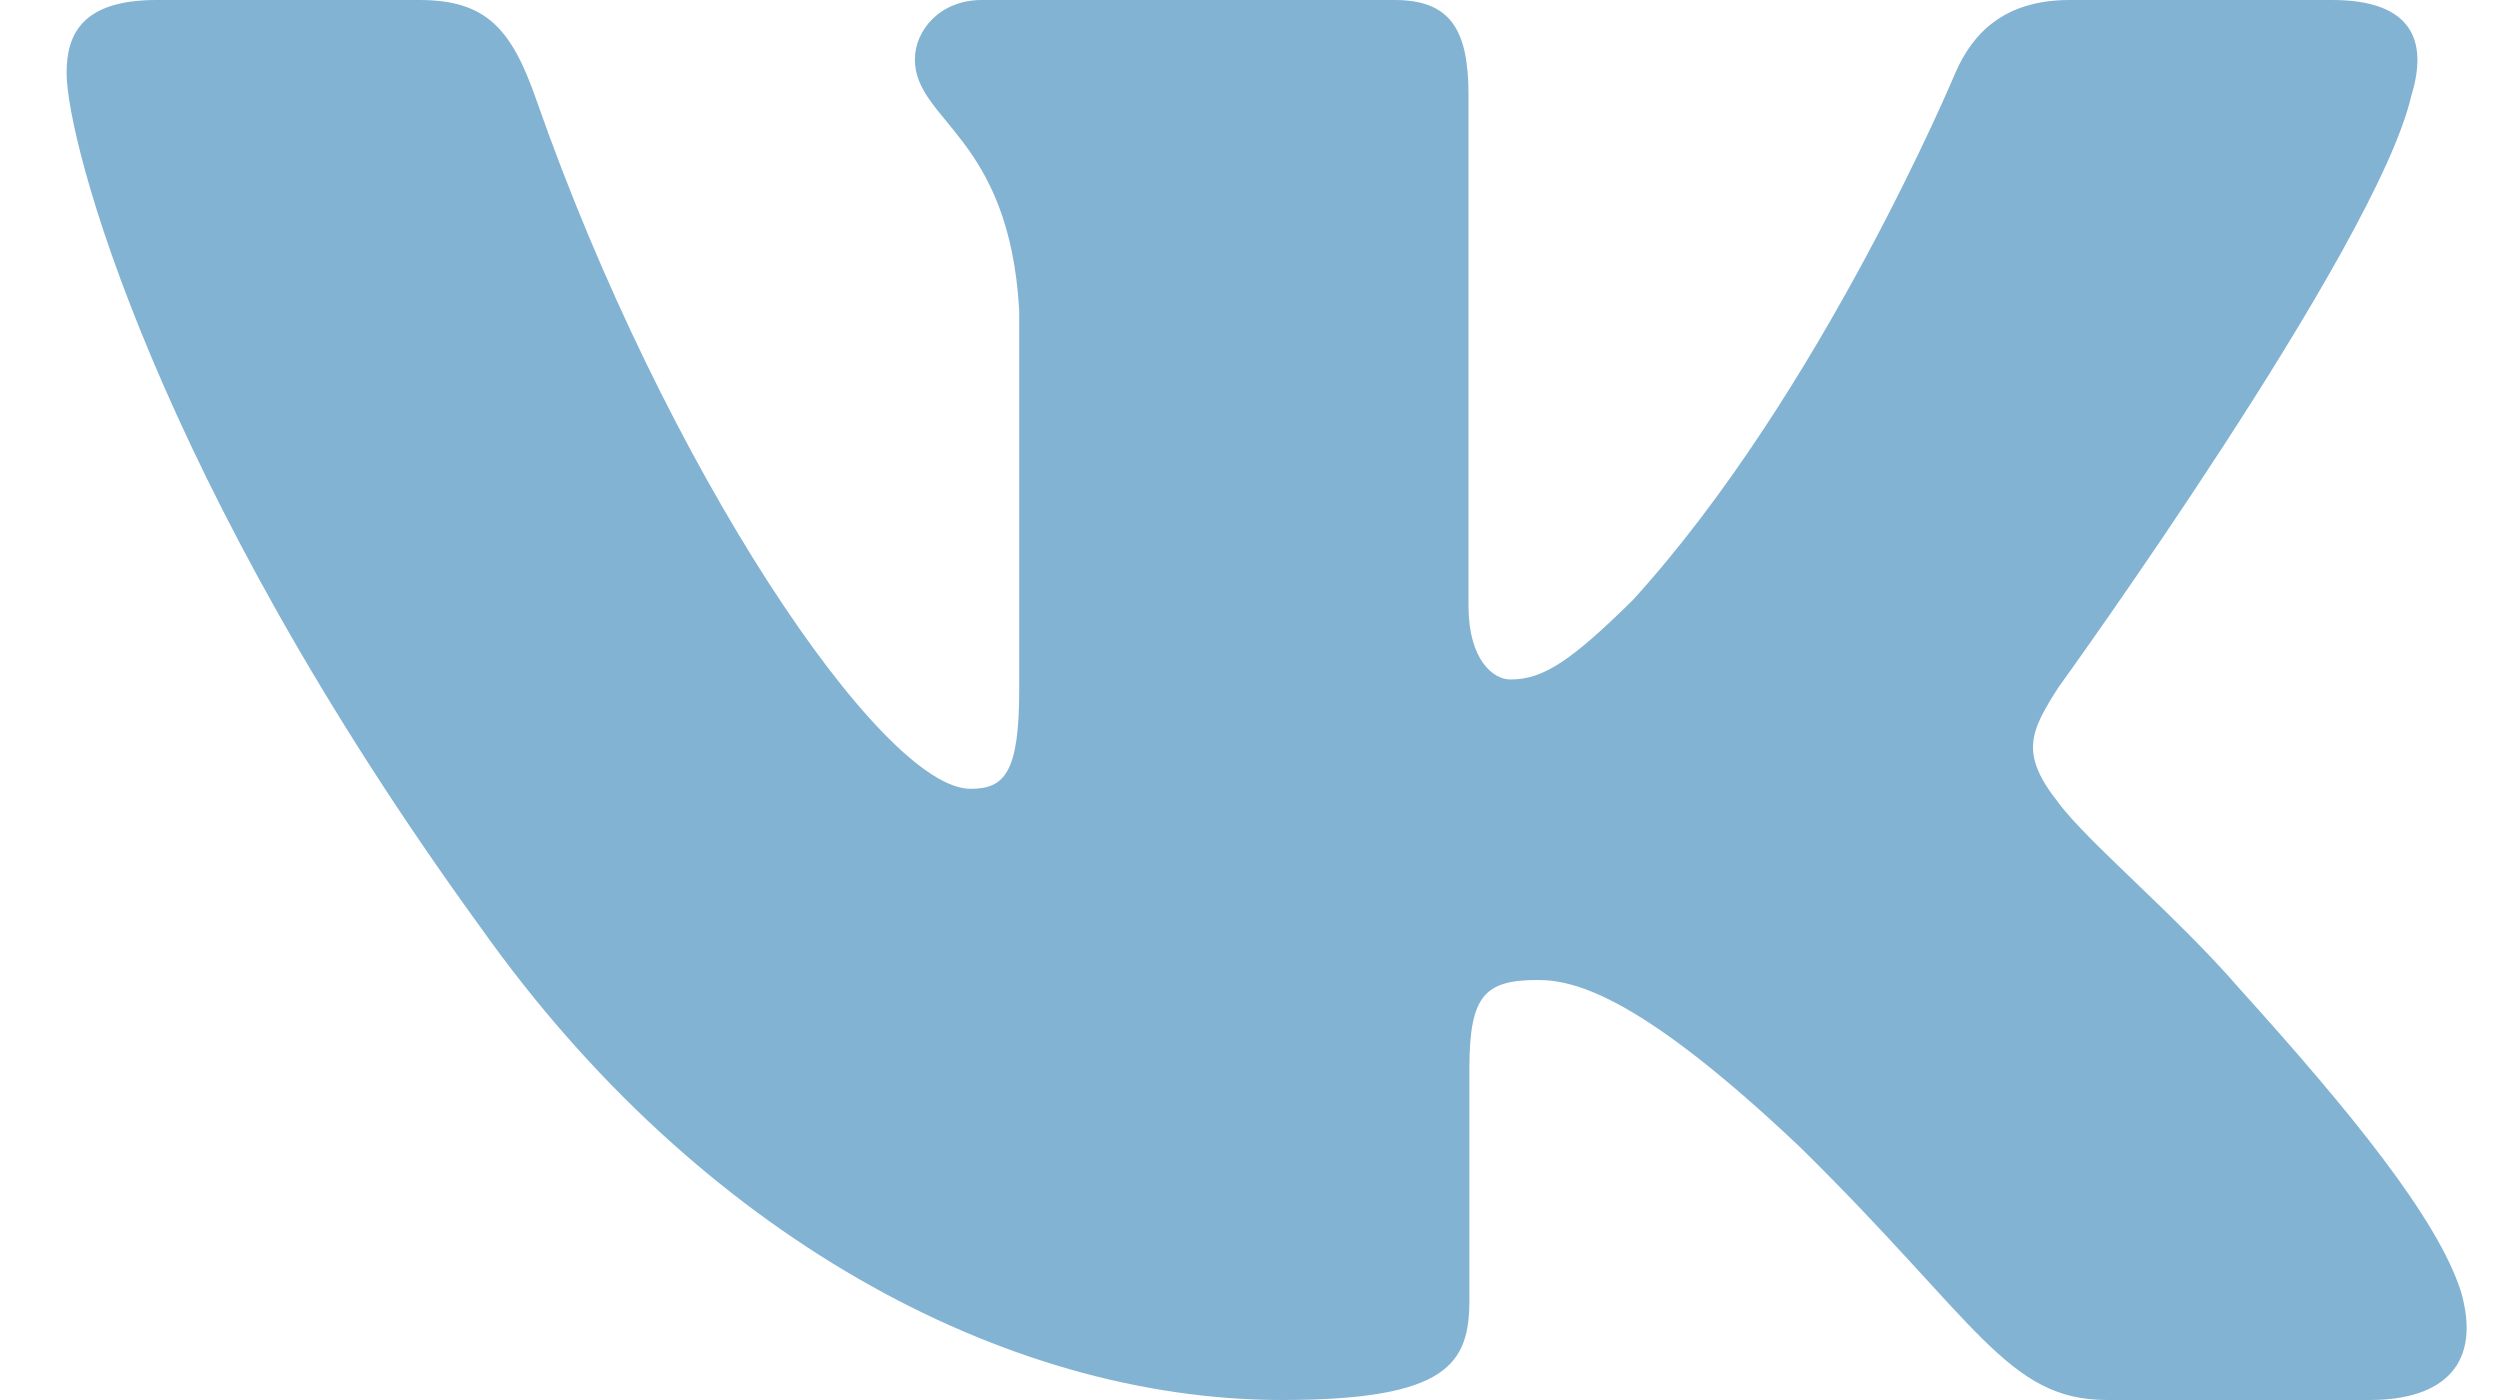
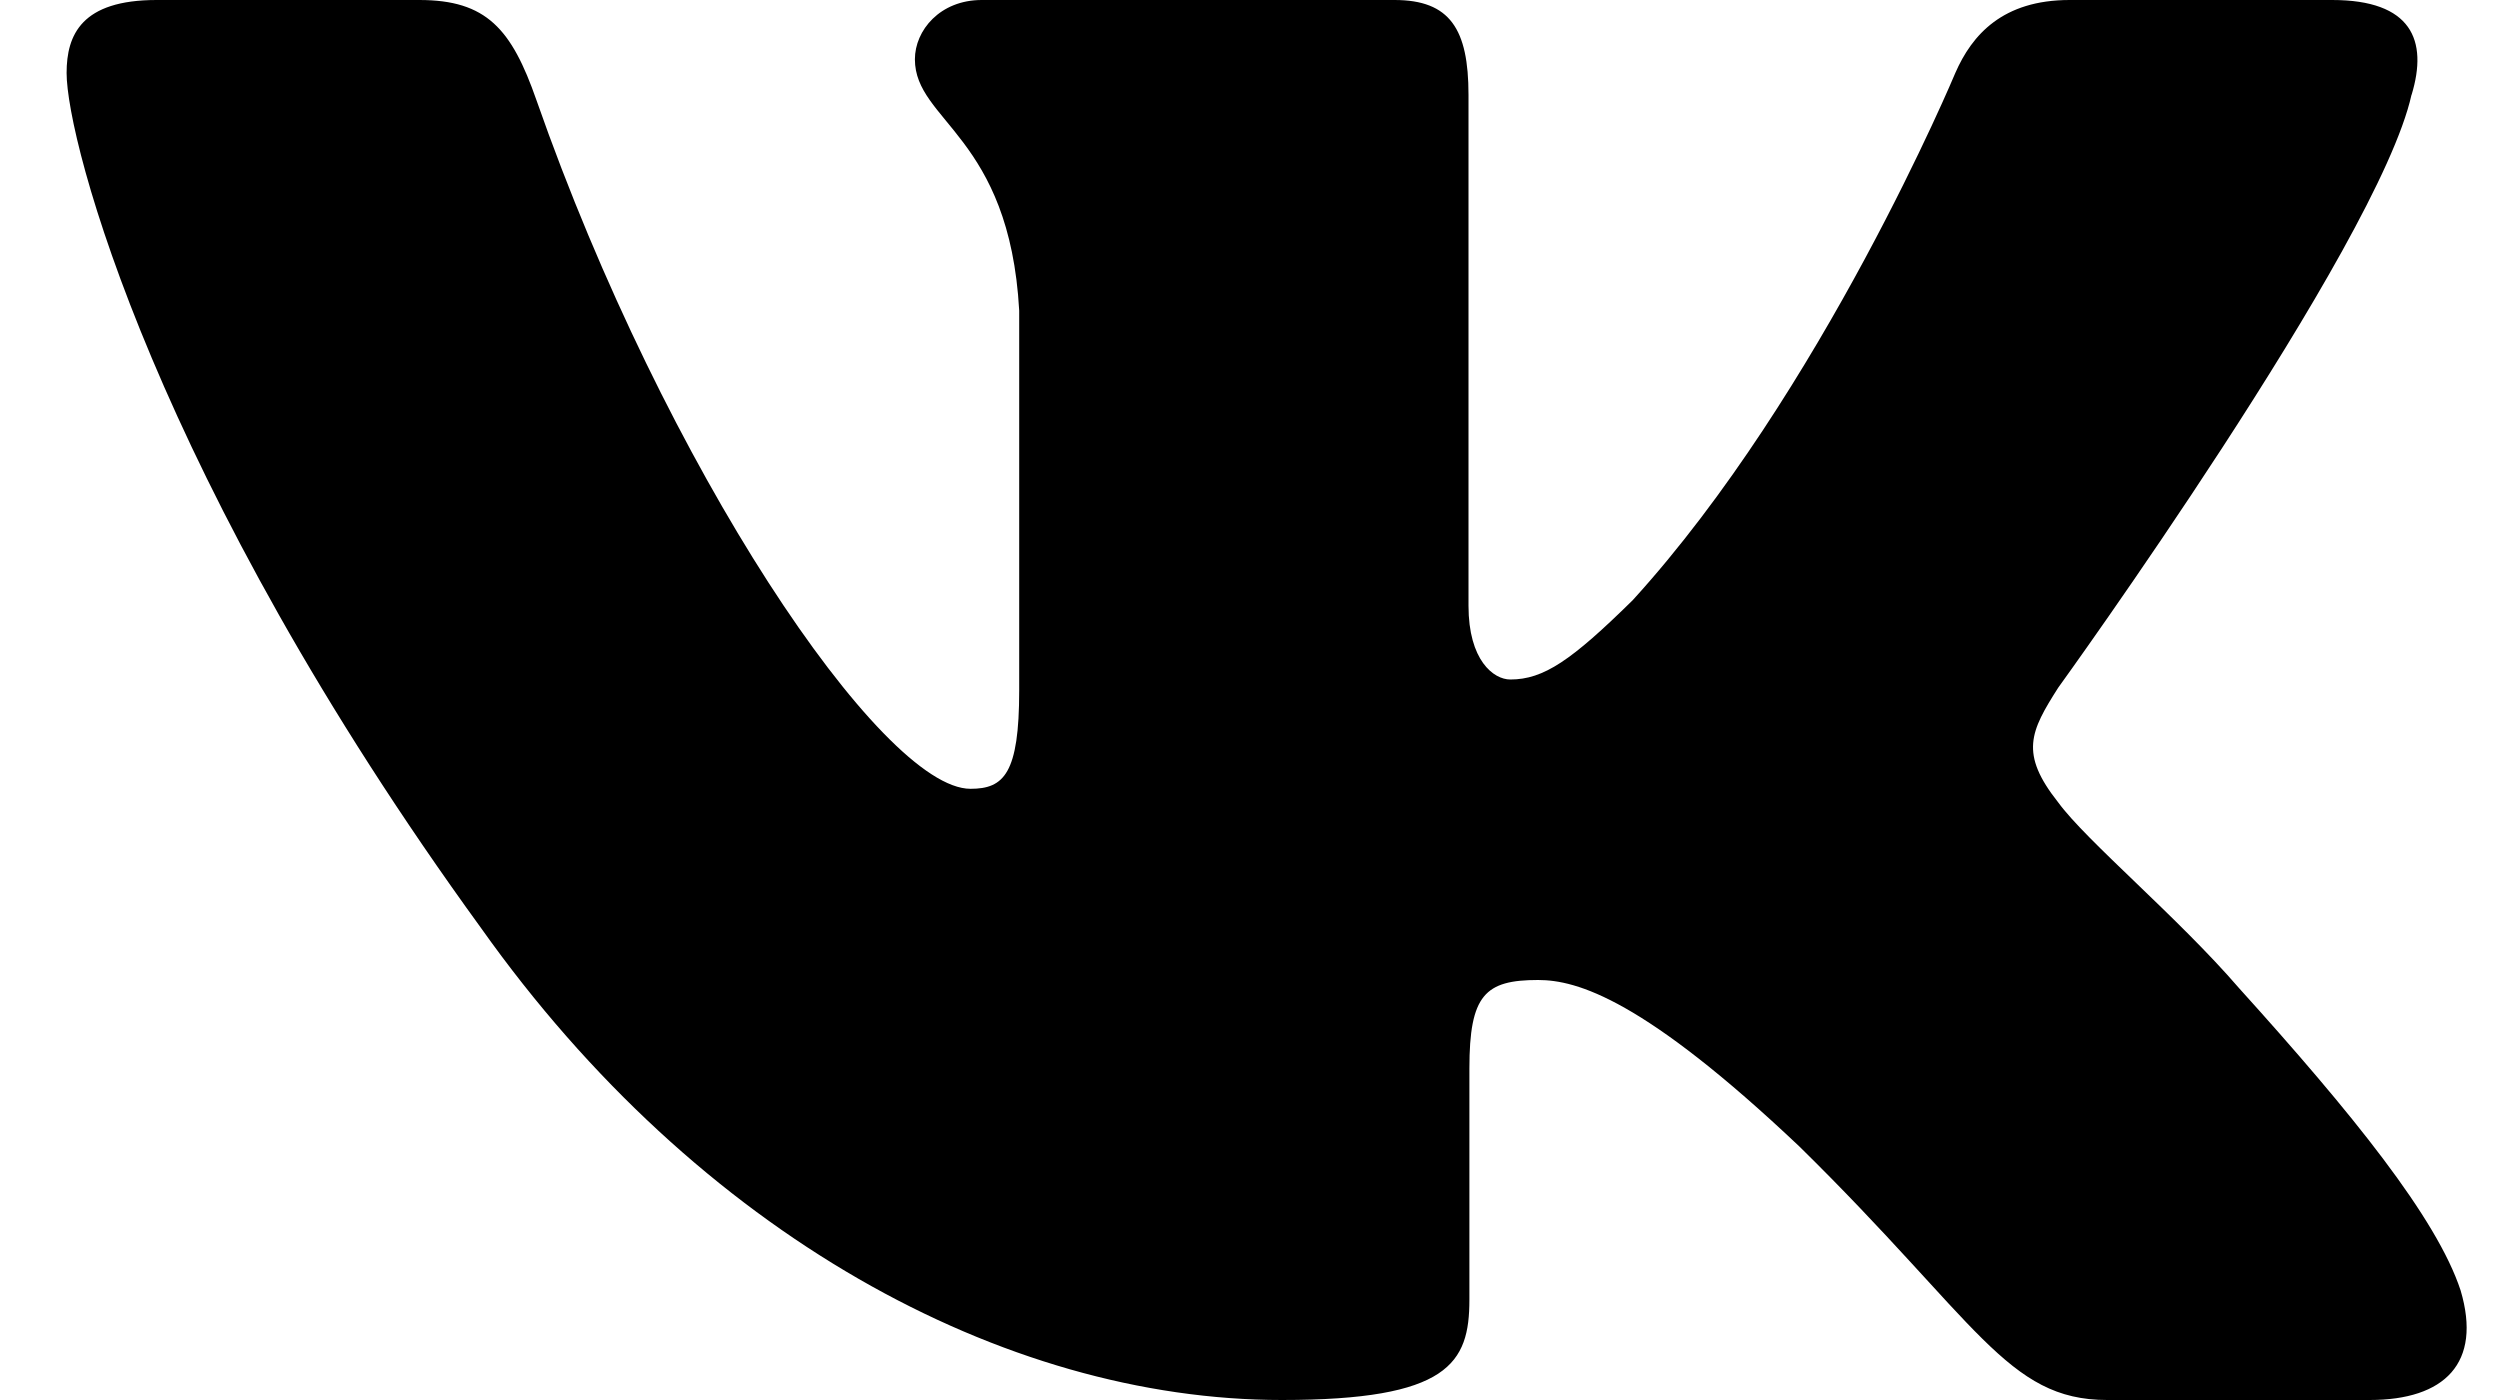
<svg xmlns="http://www.w3.org/2000/svg" width="25" height="14" viewBox="0 0 25 14" fill="none">
-   <path fill-rule="evenodd" clip-rule="evenodd" d="M24.116 0.948C24.282 0.402 24.116 0 23.321 0H20.696C20.028 0 19.72 0.347 19.553 0.73C19.553 0.73 18.218 3.926 16.327 6.002C15.715 6.604 15.437 6.795 15.103 6.795C14.936 6.795 14.685 6.604 14.685 6.057V0.948C14.685 0.292 14.501 0 13.945 0H9.817C9.4 0 9.149 0.304 9.149 0.593C9.149 1.214 10.095 1.358 10.192 3.106V6.904C10.192 7.737 10.039 7.888 9.705 7.888C8.815 7.888 6.65 4.677 5.365 1.003C5.116 0.288 4.864 0 4.193 0H1.566C0.816 0 0.666 0.347 0.666 0.73C0.666 1.412 1.556 4.8 4.811 9.281C6.981 12.341 10.036 14 12.819 14C14.488 14 14.694 13.632 14.694 12.997V10.684C14.694 9.947 14.852 9.8 15.381 9.8C15.771 9.8 16.438 9.992 17.996 11.467C19.776 13.216 20.069 14 21.071 14H23.696C24.446 14 24.822 13.632 24.606 12.904C24.368 12.18 23.518 11.129 22.391 9.882C21.779 9.172 20.861 8.407 20.582 8.024C20.193 7.533 20.304 7.314 20.582 6.877C20.582 6.877 23.782 2.451 24.115 0.948H24.116Z" fill="#83B3D3" />
+   <path fill-rule="evenodd" clip-rule="evenodd" d="M24.116 0.948C24.282 0.402 24.116 0 23.321 0H20.696C20.028 0 19.72 0.347 19.553 0.73C19.553 0.73 18.218 3.926 16.327 6.002C15.715 6.604 15.437 6.795 15.103 6.795C14.936 6.795 14.685 6.604 14.685 6.057V0.948C14.685 0.292 14.501 0 13.945 0H9.817C9.4 0 9.149 0.304 9.149 0.593C9.149 1.214 10.095 1.358 10.192 3.106V6.904C10.192 7.737 10.039 7.888 9.705 7.888C8.815 7.888 6.65 4.677 5.365 1.003C5.116 0.288 4.864 0 4.193 0H1.566C0.816 0 0.666 0.347 0.666 0.73C0.666 1.412 1.556 4.8 4.811 9.281C6.981 12.341 10.036 14 12.819 14C14.488 14 14.694 13.632 14.694 12.997V10.684C14.694 9.947 14.852 9.8 15.381 9.8C15.771 9.8 16.438 9.992 17.996 11.467C19.776 13.216 20.069 14 21.071 14H23.696C24.446 14 24.822 13.632 24.606 12.904C24.368 12.18 23.518 11.129 22.391 9.882C21.779 9.172 20.861 8.407 20.582 8.024C20.193 7.533 20.304 7.314 20.582 6.877C20.582 6.877 23.782 2.451 24.115 0.948H24.116Z" fill="currentColor" />
</svg>
